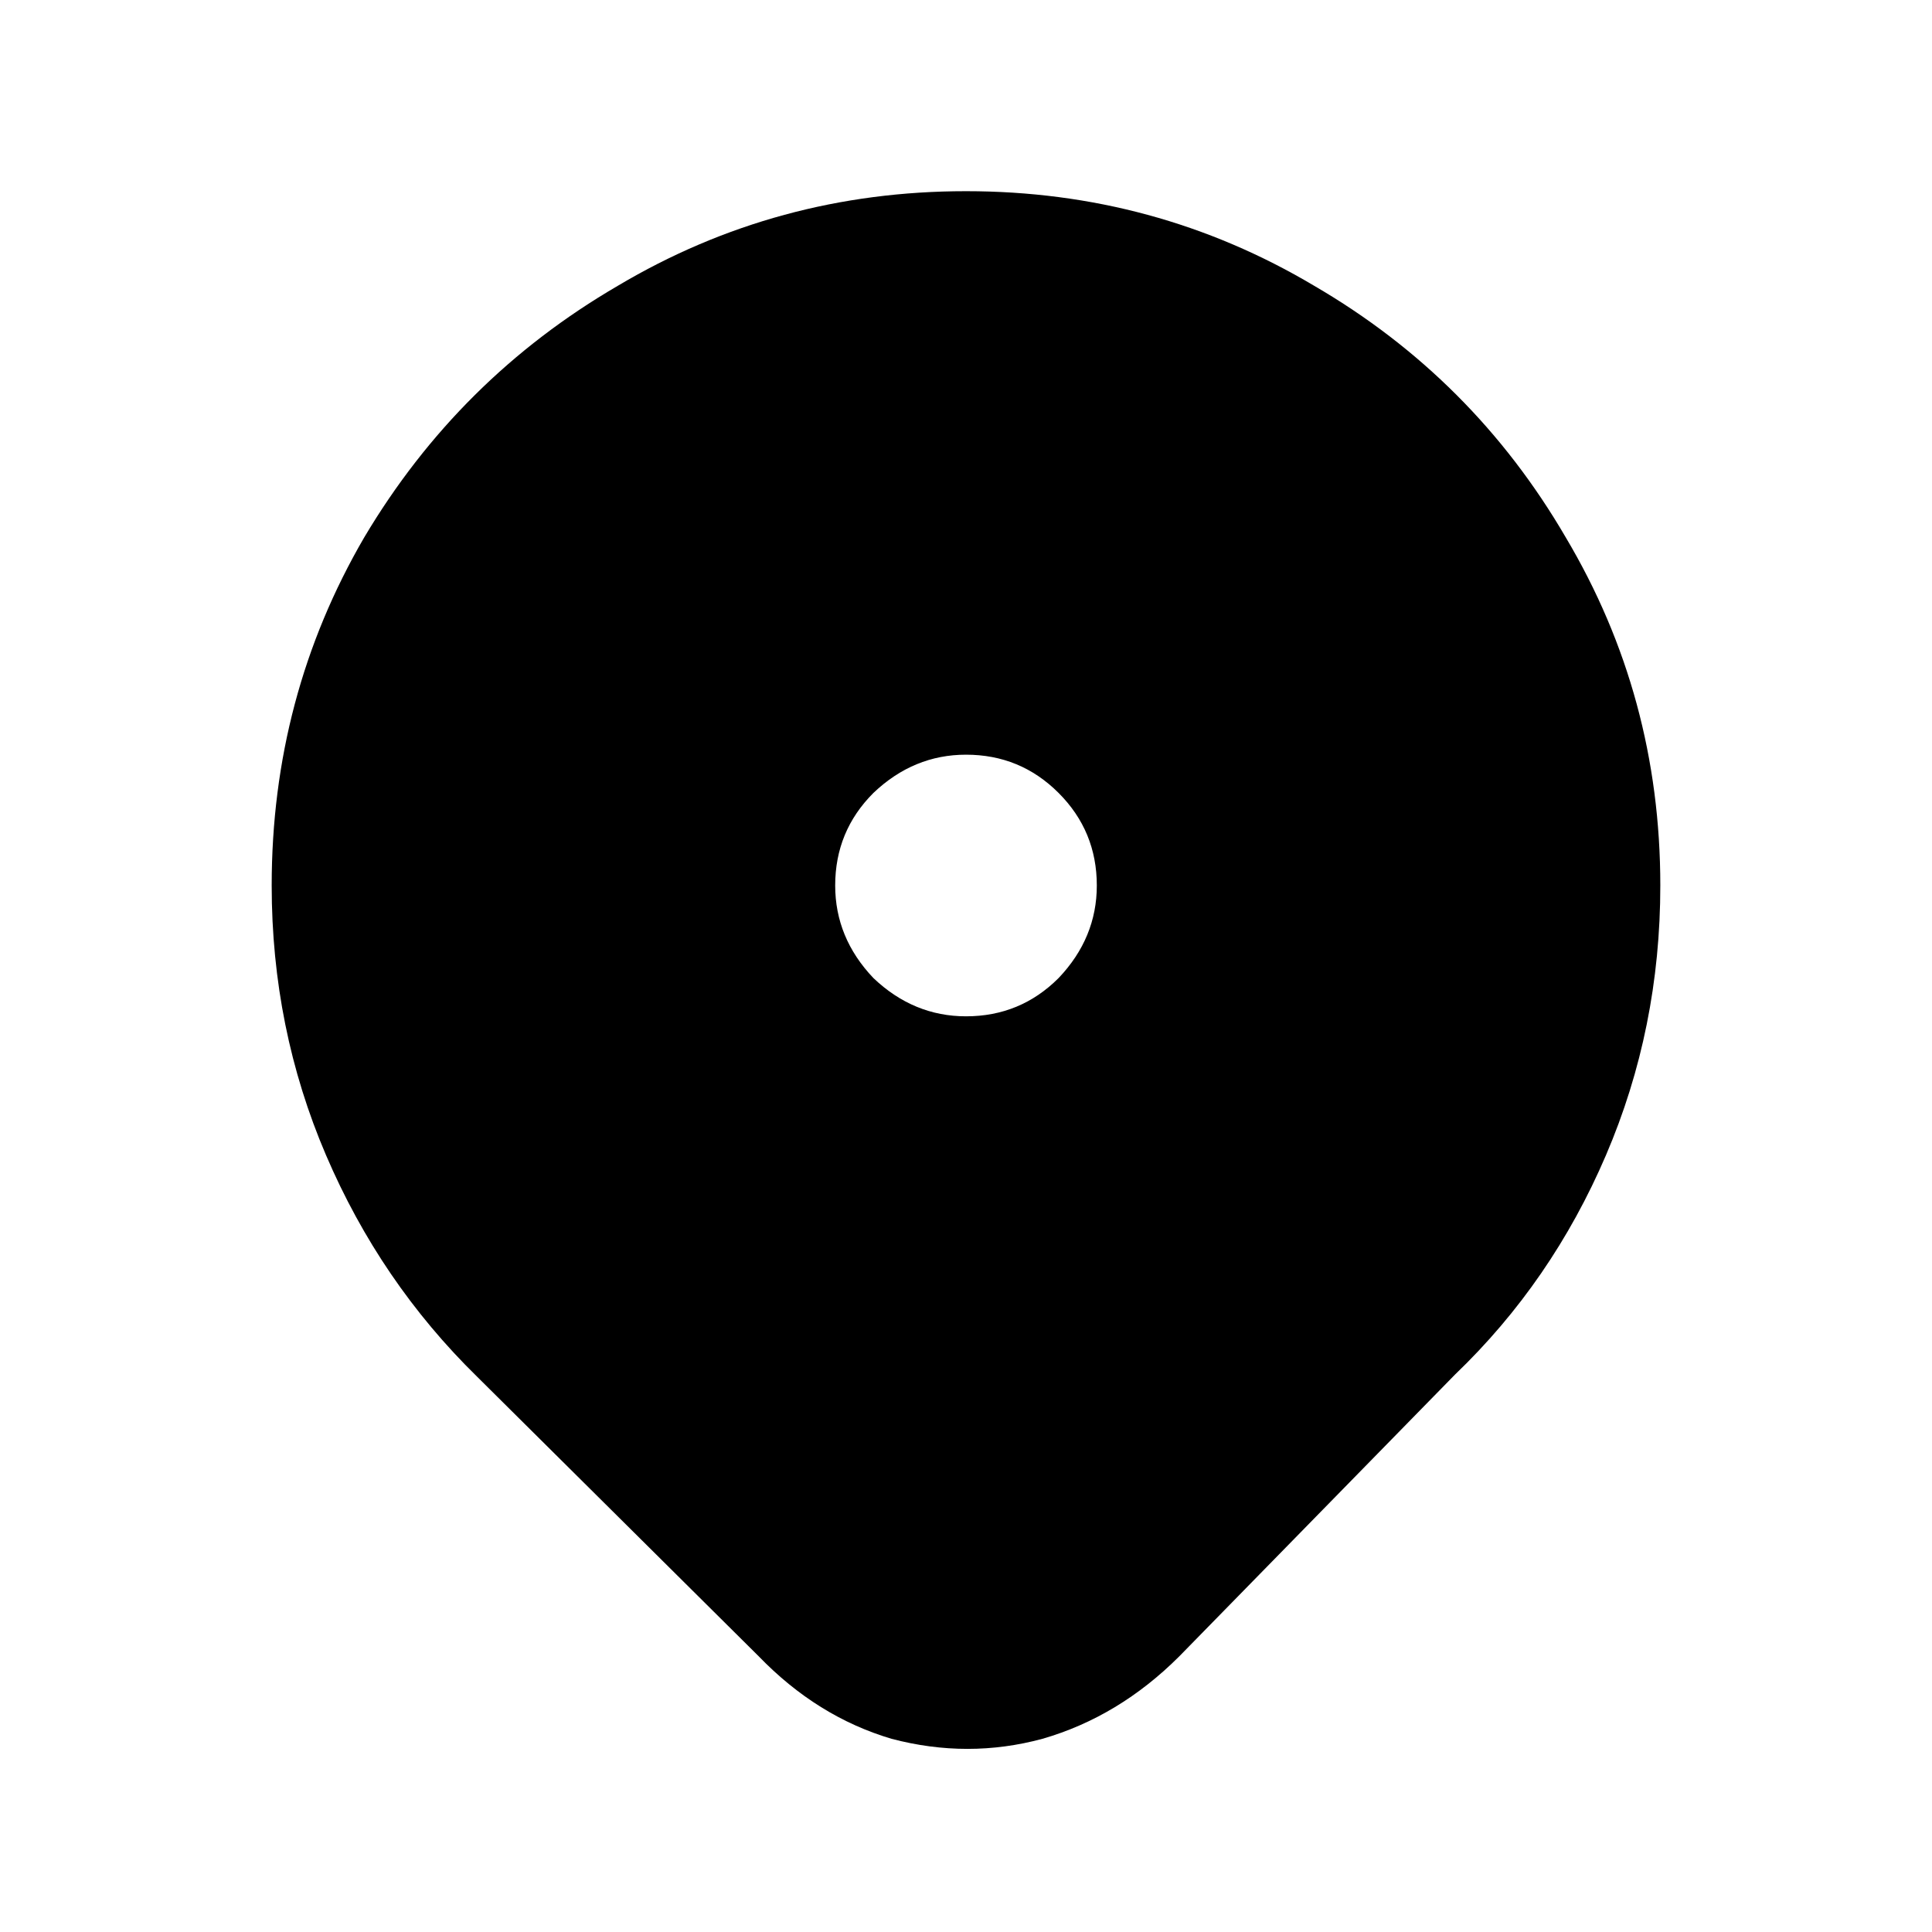
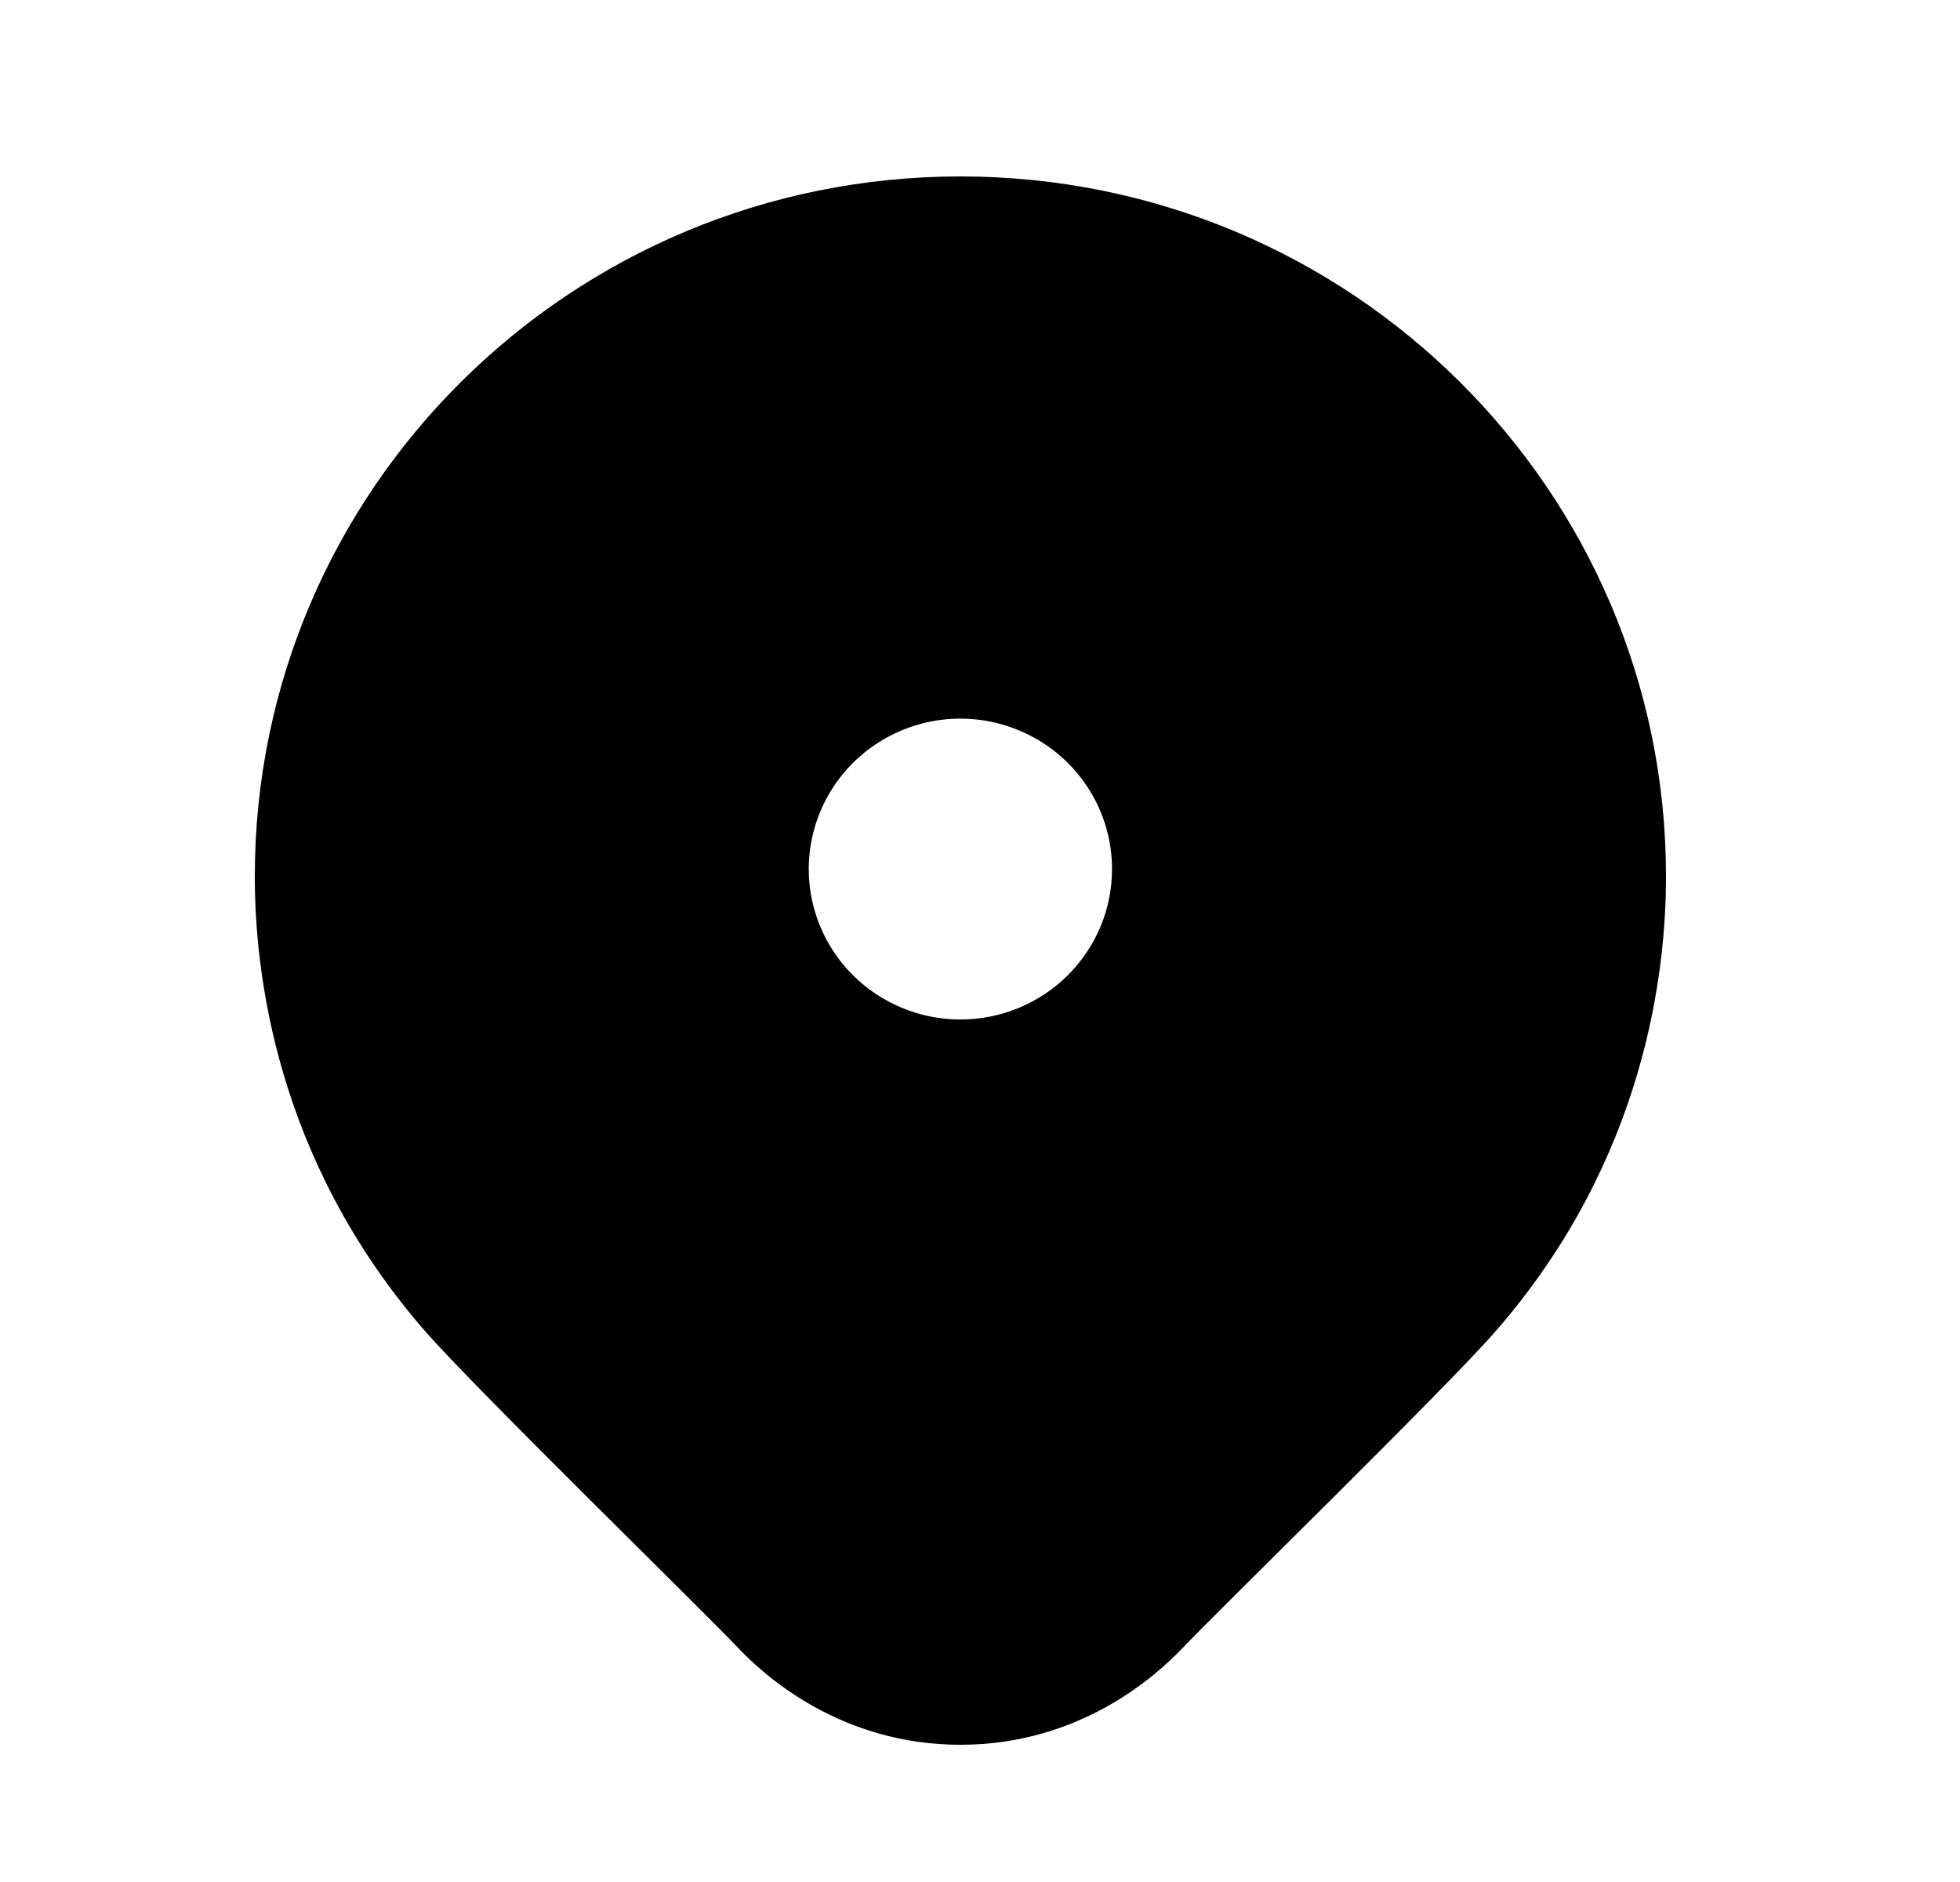
- <svg xmlns="http://www.w3.org/2000/svg" width="100%" height="100%" viewBox="0 0 24 24" fill="none">
-   <path d="M5.925 17.1C5.125 16.317 4.5 15.4 4.05 14.35C3.6 13.3 3.375 12.183 3.375 11C3.375 9.433 3.758 7.992 4.525 6.675C5.308 5.358 6.358 4.317 7.675 3.55C8.992 2.767 10.433 2.375 12 2.375C13.567 2.375 15.008 2.767 16.325 3.55C17.642 4.317 18.683 5.358 19.45 6.675C20.233 7.992 20.625 9.433 20.625 11C20.625 12.183 20.4 13.3 19.95 14.35C19.5 15.4 18.875 16.308 18.075 17.075L14.65 20.575C14.15 21.075 13.583 21.417 12.95 21.6C12.333 21.767 11.708 21.767 11.075 21.6C10.458 21.417 9.908 21.075 9.425 20.575L5.925 17.1ZM13.625 11C13.625 10.55 13.467 10.167 13.15 9.85C12.833 9.533 12.45 9.375 12 9.375C11.567 9.375 11.183 9.533 10.85 9.85C10.533 10.167 10.375 10.55 10.375 11C10.375 11.433 10.533 11.817 10.85 12.15C11.183 12.467 11.567 12.625 12 12.625C12.45 12.625 12.833 12.467 13.15 12.15C13.467 11.817 13.625 11.433 13.625 11Z" fill="currentColor" />
+ <svg xmlns="http://www.w3.org/2000/svg" width="100%" height="100%" viewBox="0 0 25 24" fill="none">
+   <path d="M12.25 2.25C7.28 2.25 3.25 6.246 3.25 11.176C3.25 12.376 3.506 14.769 5.412 16.964C6.042 17.689 8.949 20.523 9.419 21.019C9.762 21.38 10.732 22.25 12.25 22.25C13.768 22.25 14.738 21.379 15.081 21.019C15.551 20.524 18.459 17.689 19.088 16.964C20.994 14.769 21.25 12.376 21.25 11.176C21.25 6.246 17.221 2.25 12.25 2.25ZM12.25 13.001C11.867 13.001 11.494 12.888 11.175 12.677C10.857 12.467 10.61 12.167 10.463 11.817C10.317 11.466 10.278 11.081 10.353 10.708C10.428 10.336 10.612 9.995 10.882 9.726C11.153 9.458 11.498 9.275 11.873 9.201C12.248 9.127 12.637 9.165 12.99 9.311C13.344 9.456 13.646 9.702 13.858 10.017C14.071 10.332 14.184 10.703 14.184 11.083C14.184 11.335 14.134 11.584 14.037 11.817C13.94 12.049 13.797 12.261 13.618 12.439C13.438 12.617 13.225 12.758 12.99 12.855C12.755 12.951 12.504 13.001 12.25 13.001Z" fill="currentColor" />
</svg>
